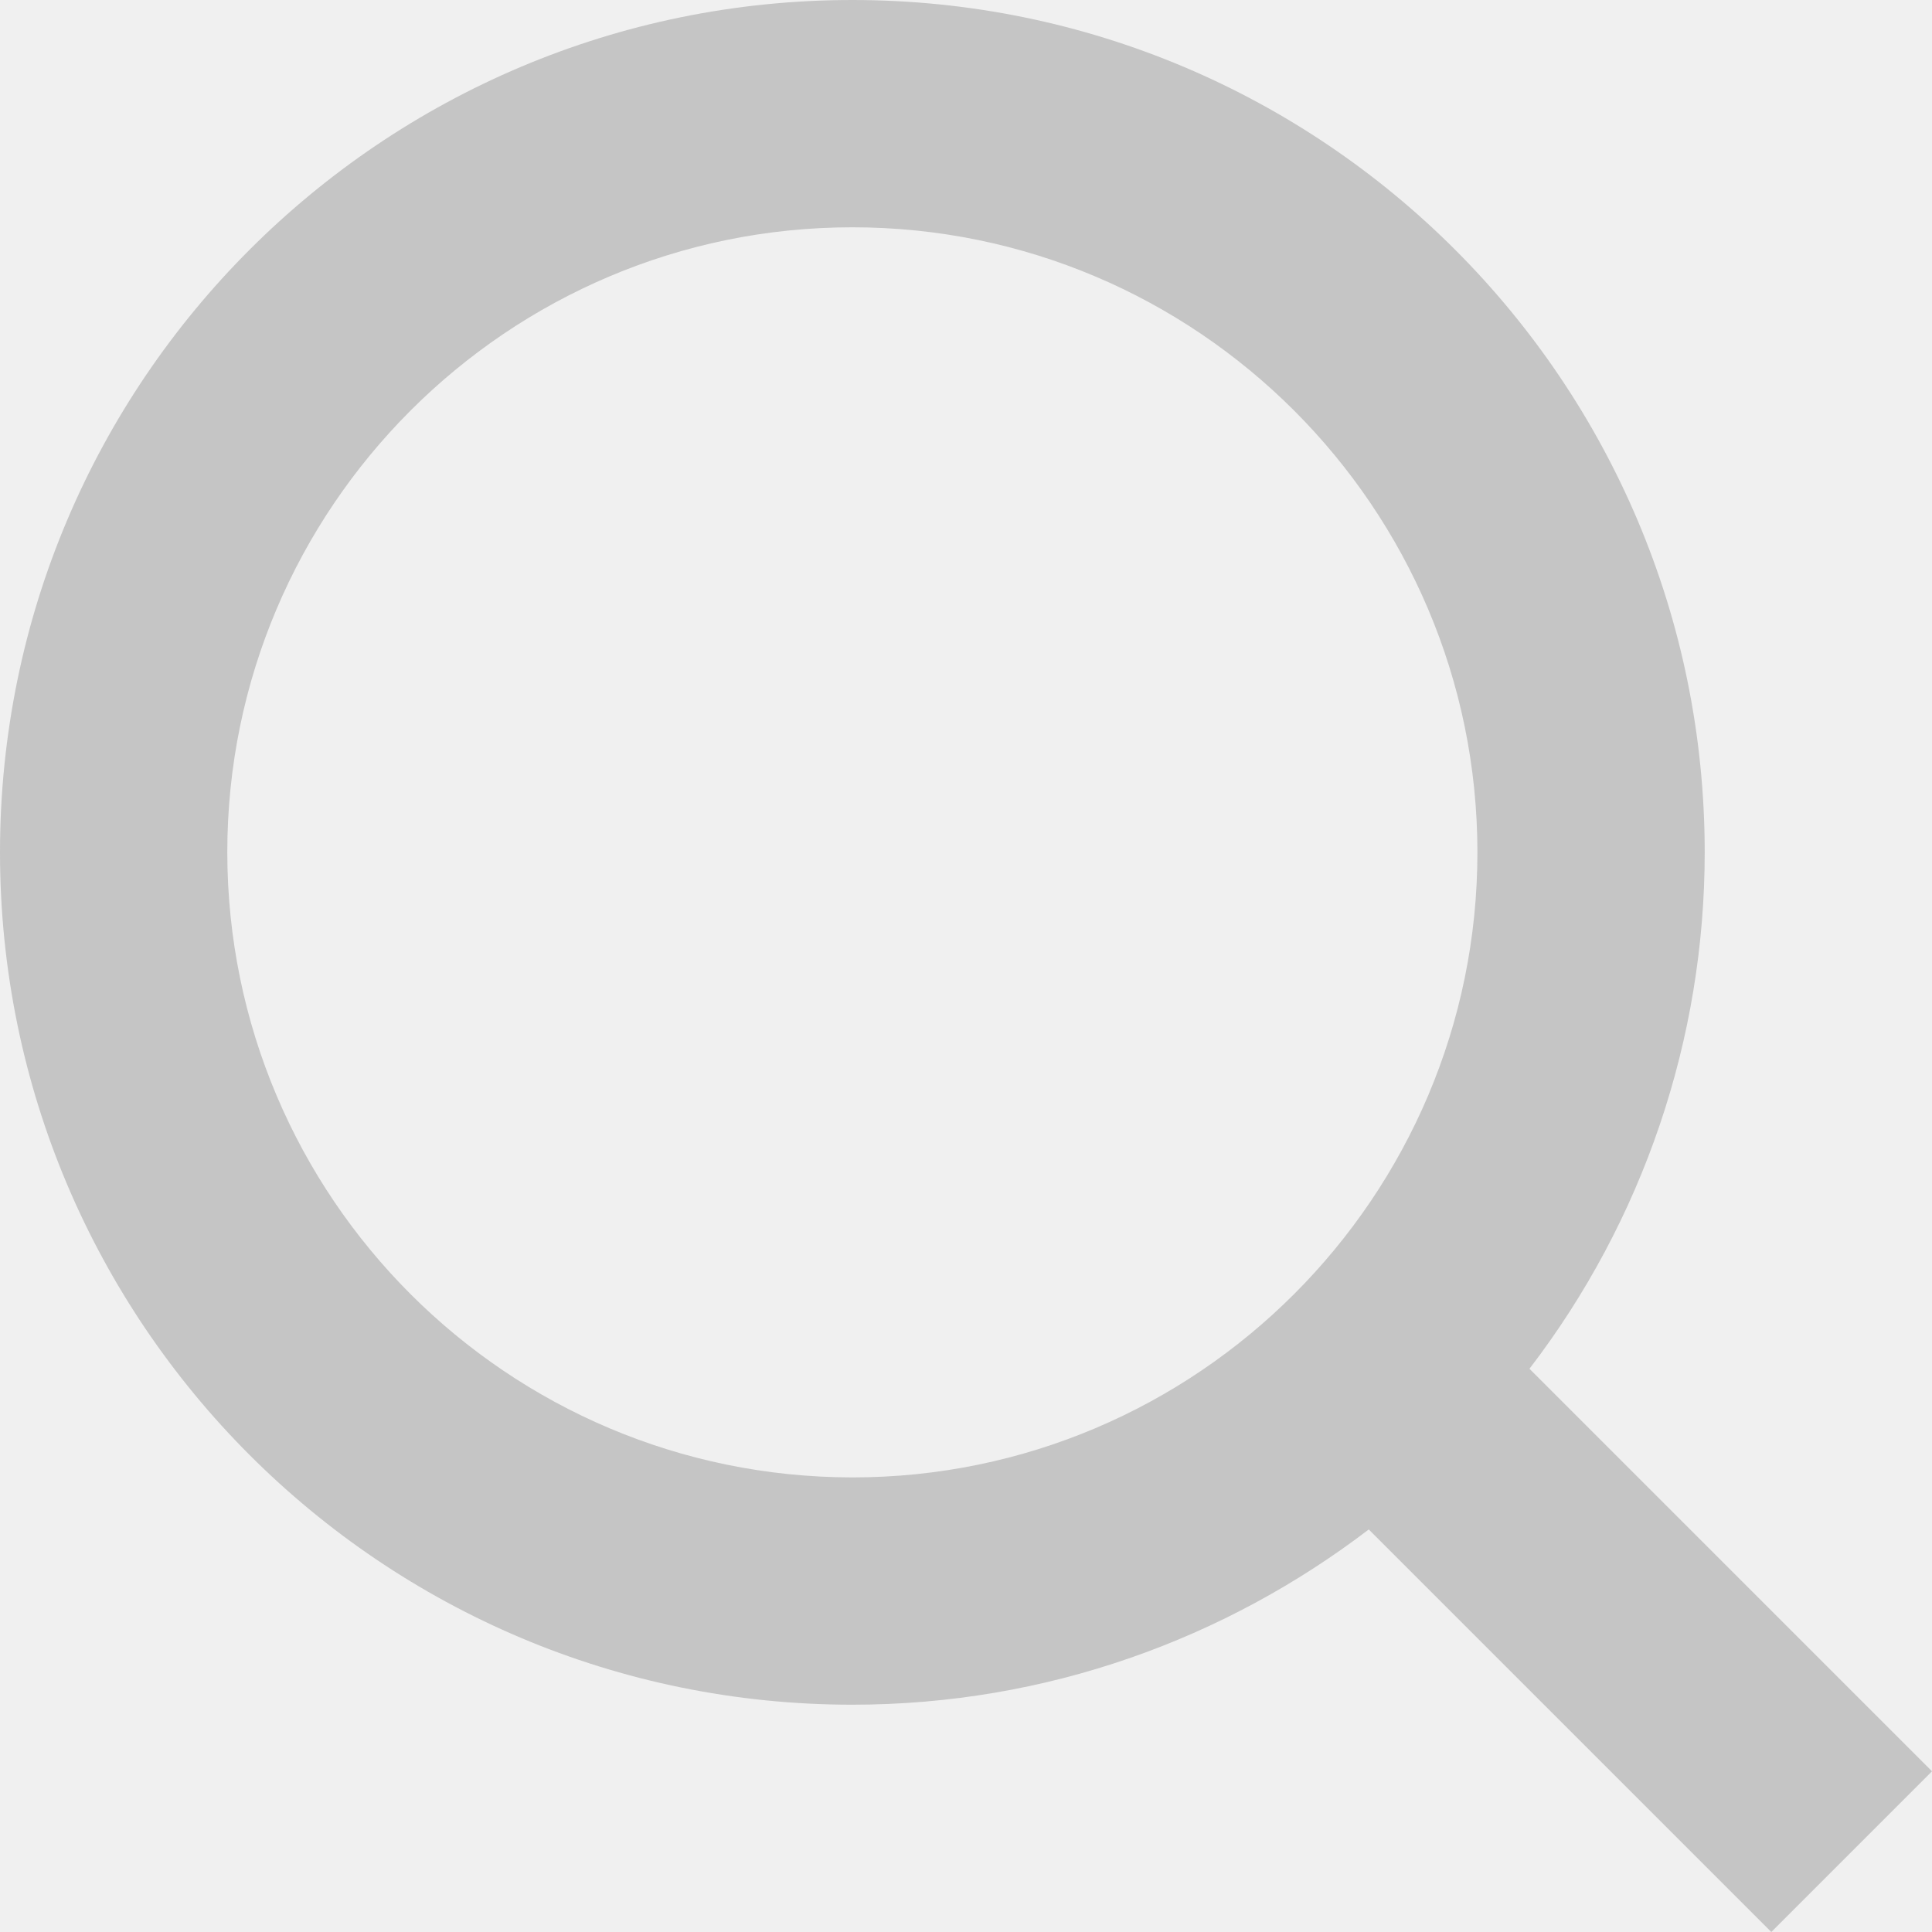
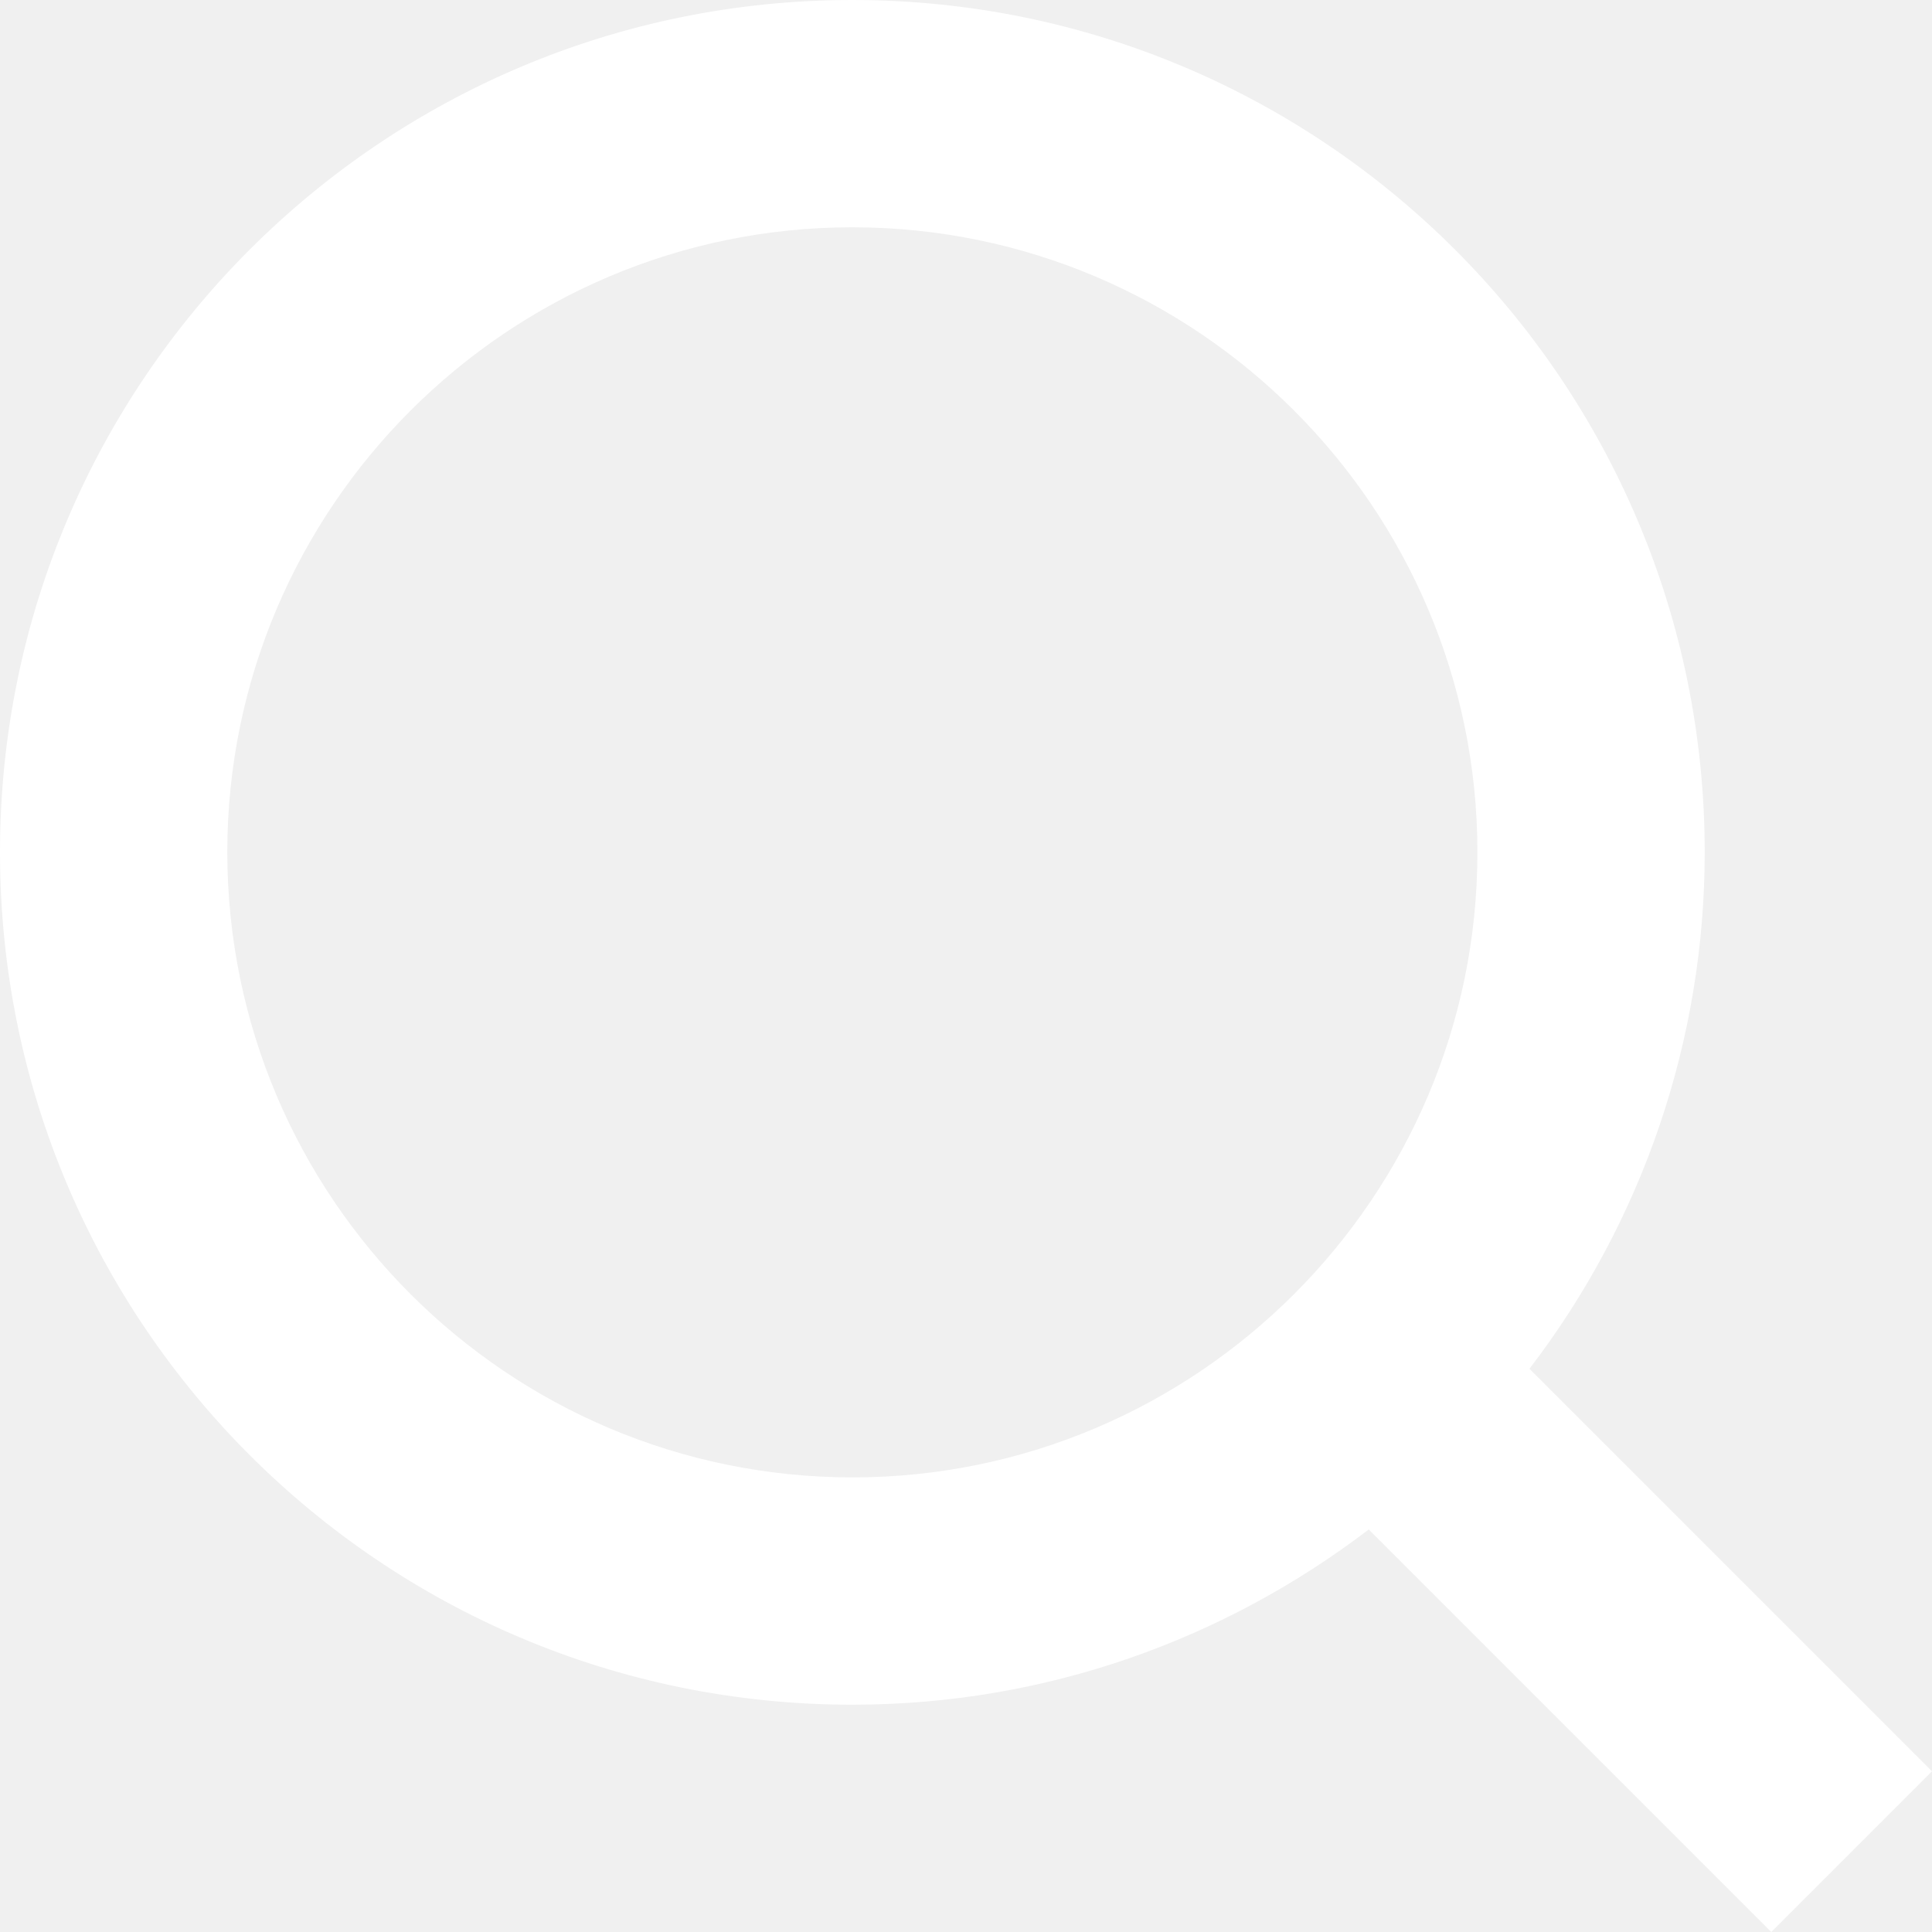
- <svg xmlns="http://www.w3.org/2000/svg" width="17" height="17" viewBox="0 0 17 17" fill="none">
-   <path fill-rule="evenodd" clip-rule="evenodd" d="M13.458 12.044L17 15.586L15.586 17L12.044 13.458C10.782 14.421 9.21 15 7.5 15C3.358 15 0 11.642 0 7.5C0 3.358 3.358 0 7.5 0C11.642 0 15 3.358 15 7.5C15 9.143 14.458 10.74 13.458 12.044ZM7.5 2C4.467 2 2 4.467 2 7.5C2.003 10.536 4.464 12.997 7.5 13C10.532 13 13 10.532 13 7.5C13 4.467 10.532 2 7.5 2Z" fill="#C5C5C5" />
+ <svg xmlns="http://www.w3.org/2000/svg" width="17" height="17" viewBox="0 0 17 17" fill="#FFFFFF">
+   <path fill-rule="evenodd" clip-rule="evenodd" d="M13.458 12.044L17 15.586L15.586 17L12.044 13.458C10.782 14.421 9.21 15 7.5 15C3.358 15 0 11.642 0 7.5C0 3.358 3.358 0 7.5 0C11.642 0 15 3.358 15 7.5C15 9.143 14.458 10.74 13.458 12.044ZM7.5 2C4.467 2 2 4.467 2 7.5C2.003 10.536 4.464 12.997 7.5 13C10.532 13 13 10.532 13 7.5C13 4.467 10.532 2 7.5 2Z" fill="#FFFFFF" />
</svg>
